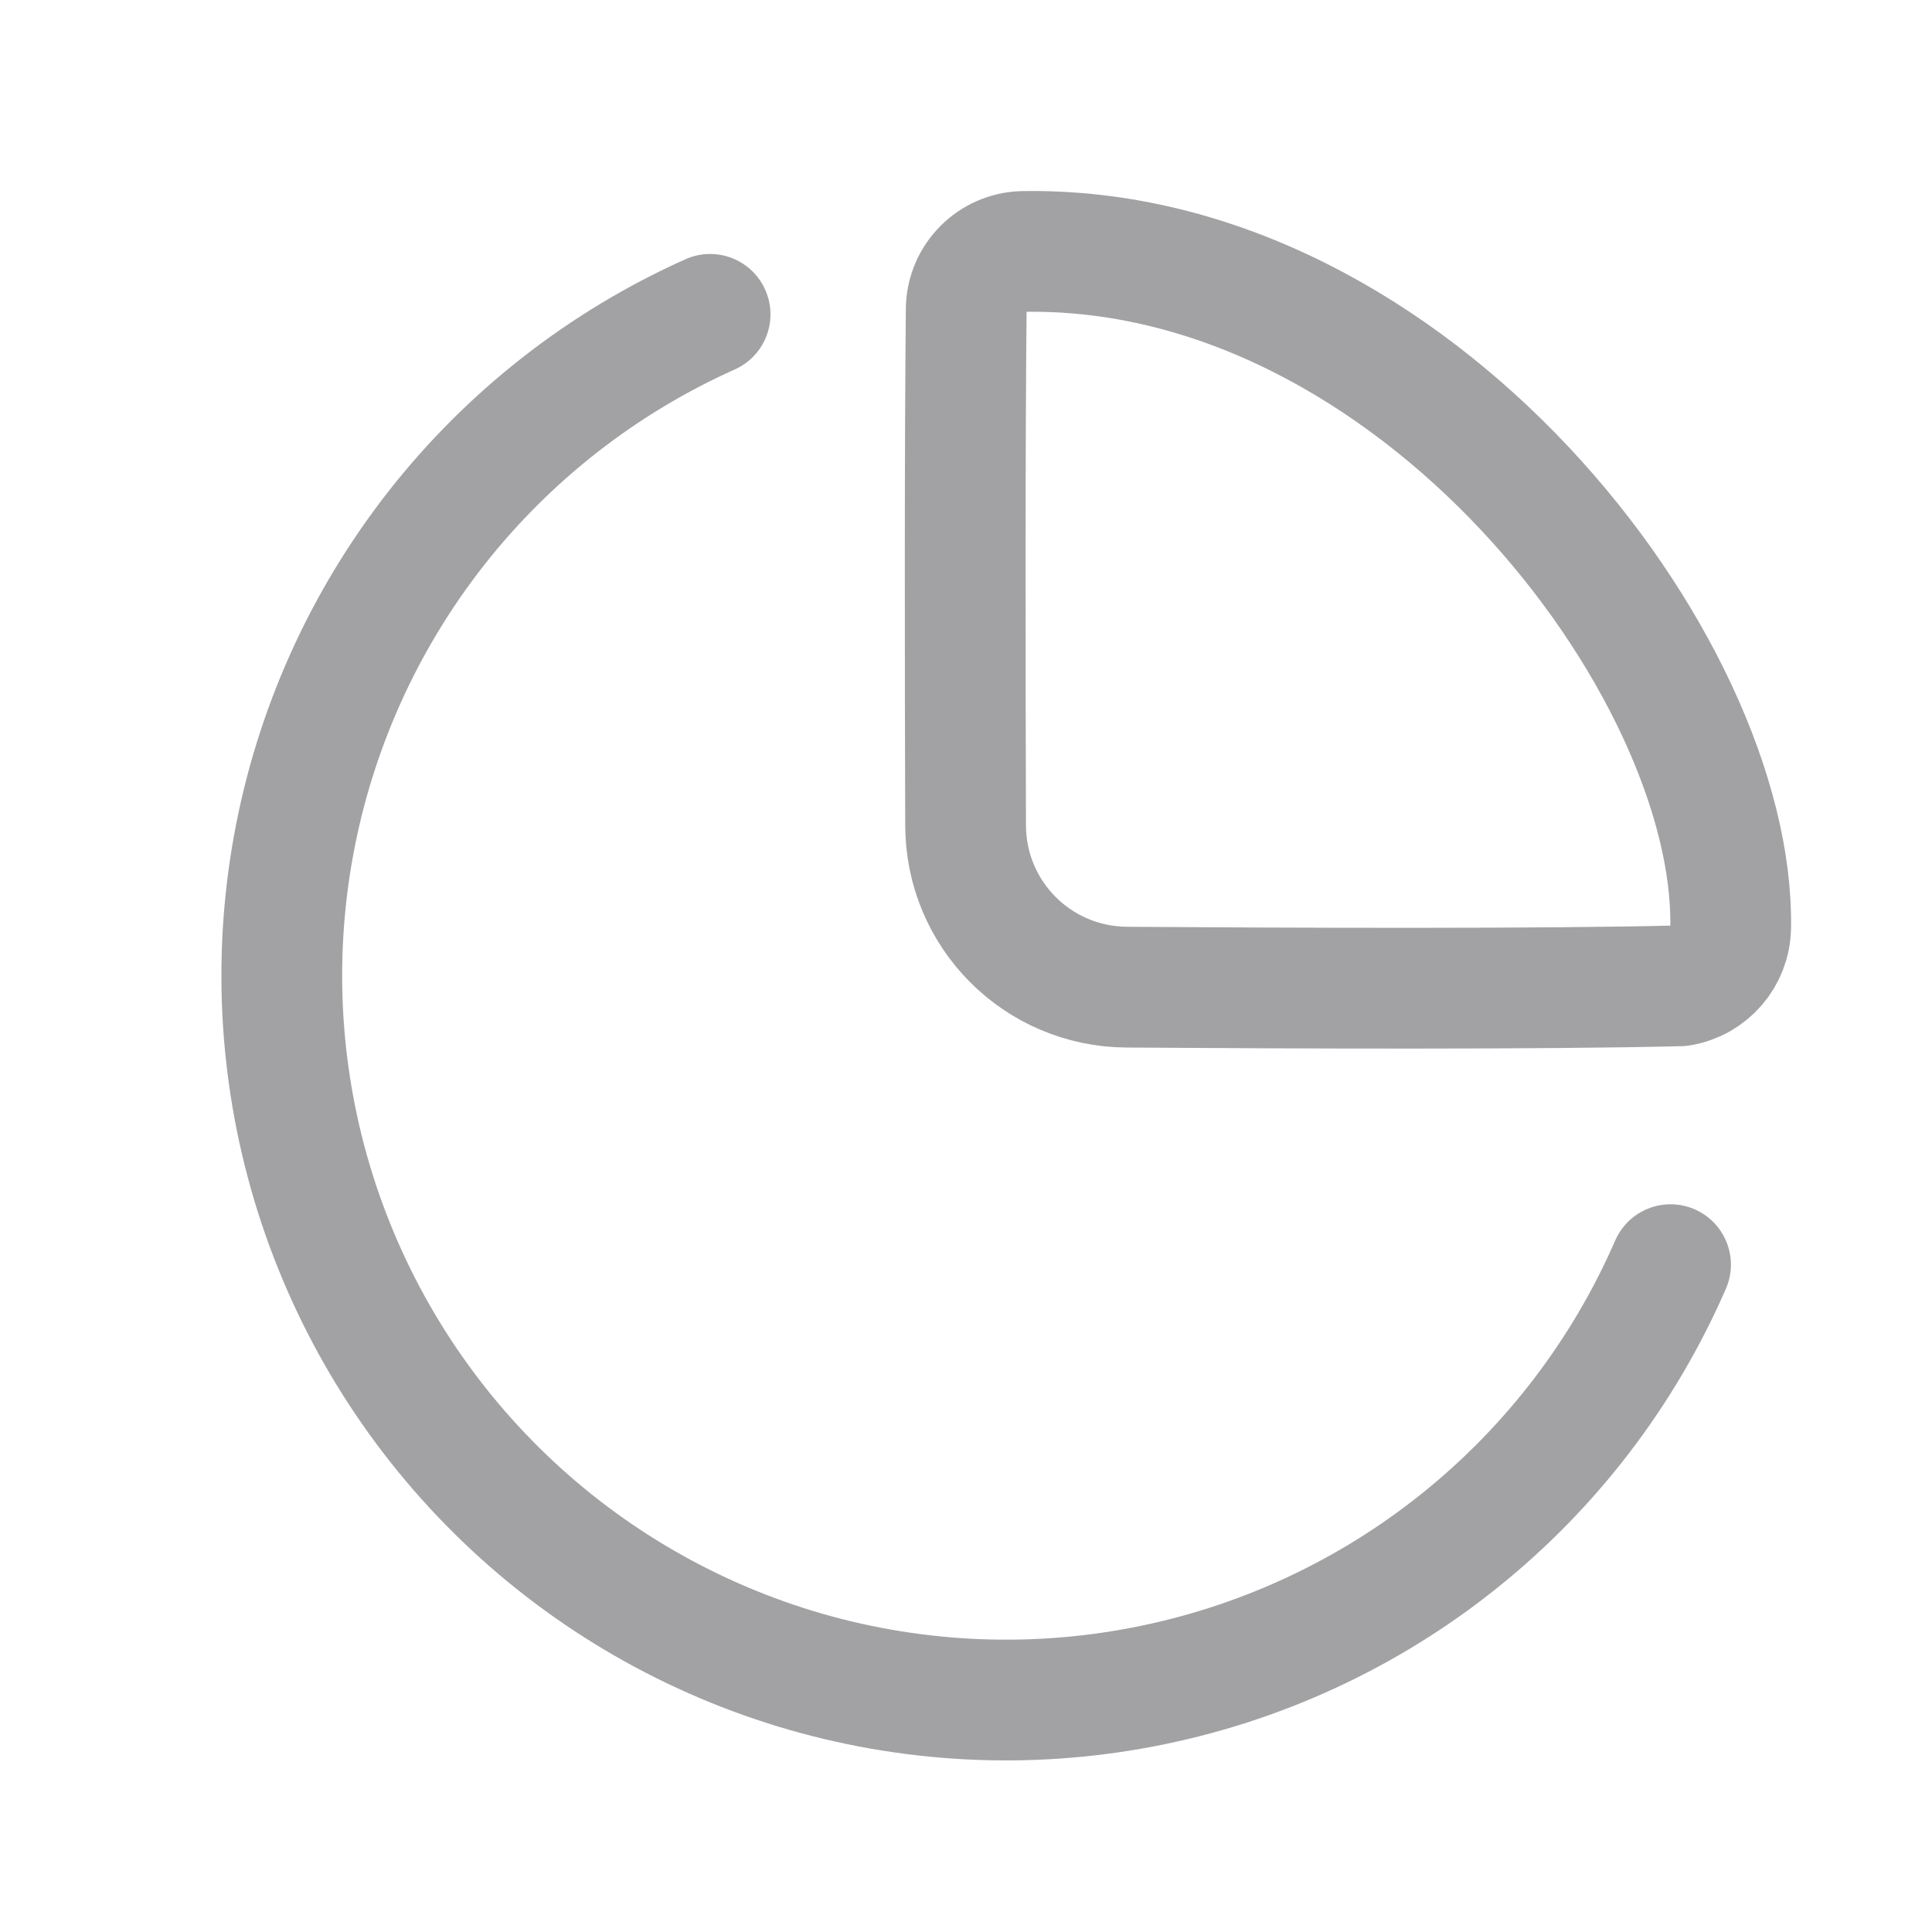
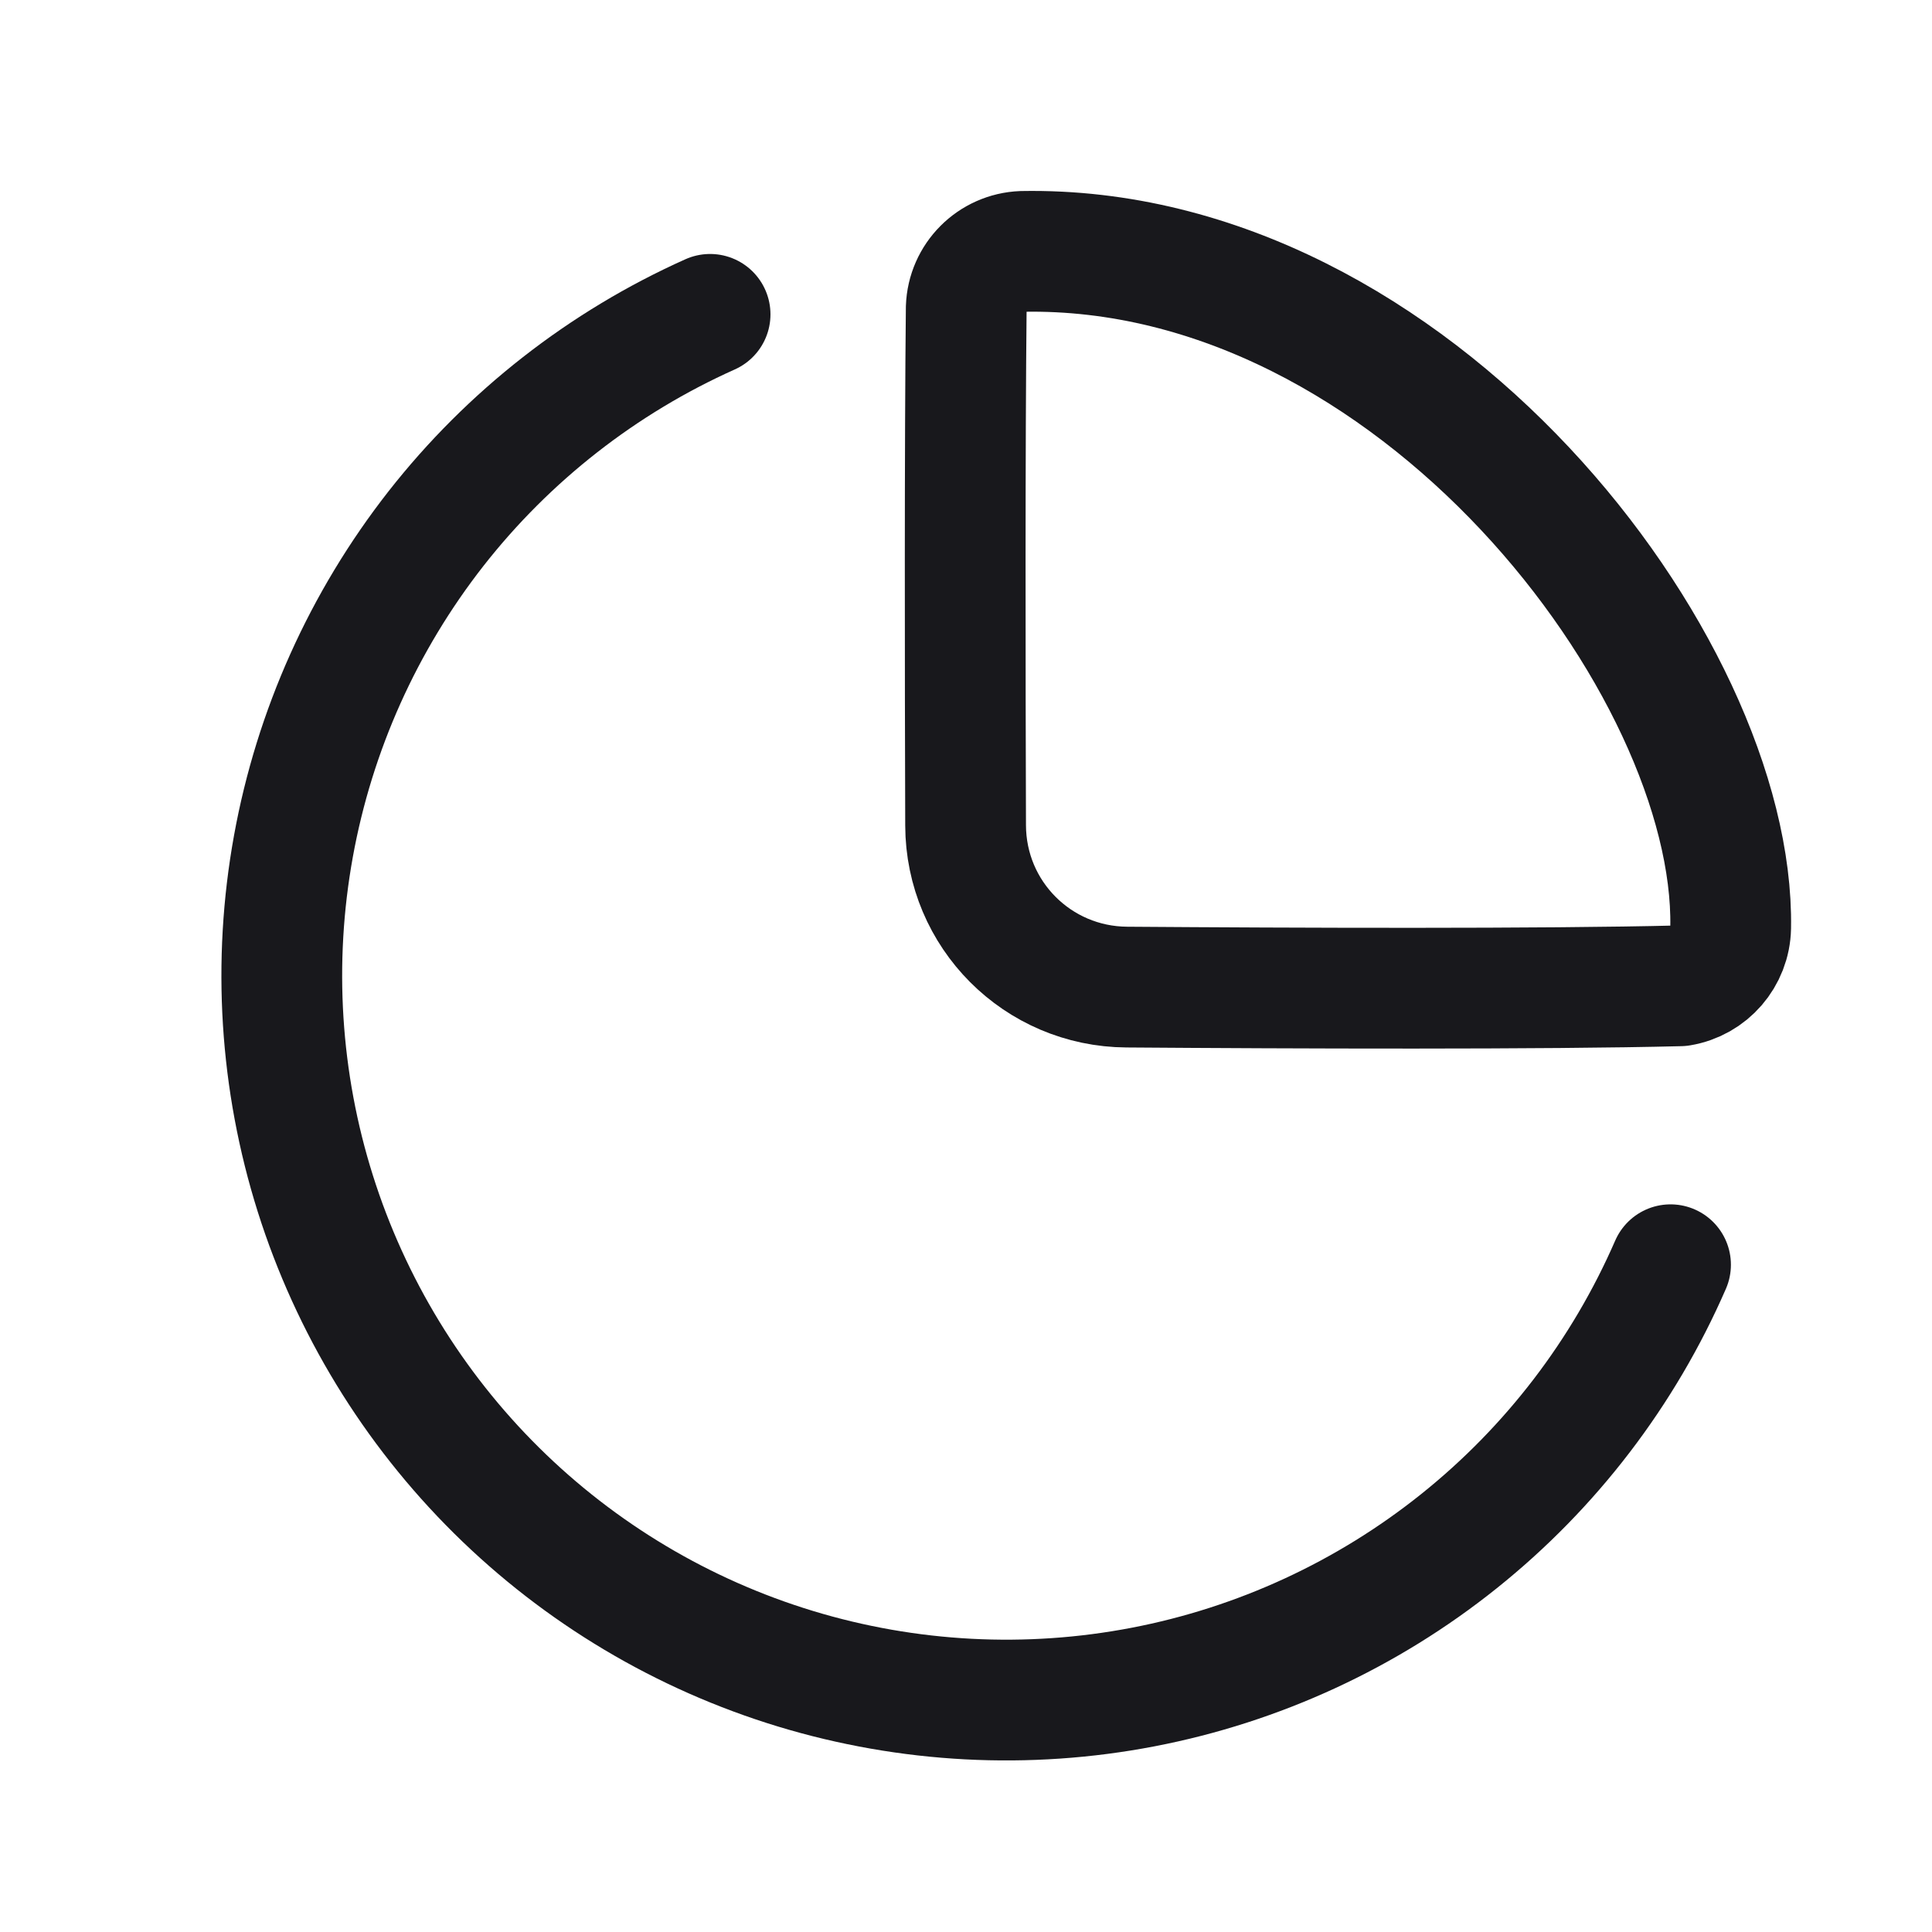
<svg xmlns="http://www.w3.org/2000/svg" width="24" height="24" viewBox="0 0 24 24" fill="none">
-   <path fill-rule="evenodd" clip-rule="evenodd" d="M21.499 11.522C21.555 8.273 17.564 3.034 12.7 3.124C12.32 3.138 12.016 3.444 12.003 3.823C11.985 5.508 11.989 8.344 11.995 10.254C11.998 11.362 12.889 12.256 13.998 12.263C16.047 12.277 19.173 12.289 20.872 12.246C21.229 12.188 21.492 11.883 21.499 11.522Z" stroke="#18181C" stroke-opacity="0.4" stroke-width="1.5" stroke-linecap="round" stroke-linejoin="round" />
-   <path d="M8.821 3.905C7.486 4.503 6.317 5.417 5.415 6.568C4.514 7.719 3.906 9.073 3.645 10.512C3.384 11.951 3.477 13.431 3.917 14.826C4.357 16.221 5.13 17.487 6.17 18.516C7.209 19.545 8.484 20.304 9.883 20.73C11.282 21.155 12.764 21.233 14.2 20.956C15.636 20.68 16.984 20.058 18.125 19.144C19.267 18.23 20.168 17.051 20.752 15.71" stroke="#18181C" stroke-opacity="0.4" stroke-width="1.5" stroke-linecap="round" stroke-linejoin="round" />
+   <path fill-rule="evenodd" clip-rule="evenodd" d="M21.499 11.522C21.555 8.272 17.564 3.034 12.7 3.123C12.32 3.138 12.016 3.443 12.003 3.823C11.985 5.508 11.989 8.343 11.995 10.253C11.998 11.361 12.889 12.255 13.998 12.262C16.047 12.277 19.173 12.289 20.872 12.246C21.229 12.187 21.492 11.883 21.499 11.522Z" stroke="#18181C" stroke-width="1.5" stroke-linecap="round" stroke-linejoin="round" />
+   <path d="M8.821 3.905C7.486 4.503 6.317 5.417 5.415 6.568C4.514 7.72 3.906 9.073 3.645 10.512C3.384 11.951 3.477 13.432 3.917 14.827C4.357 16.221 5.13 17.488 6.17 18.517C7.209 19.545 8.484 20.305 9.883 20.73C11.282 21.155 12.764 21.233 14.2 20.957C15.636 20.681 16.984 20.058 18.125 19.144C19.267 18.23 20.168 17.052 20.752 15.711" stroke="#18181C" stroke-width="1.5" stroke-linecap="round" stroke-linejoin="round" />
</svg>
